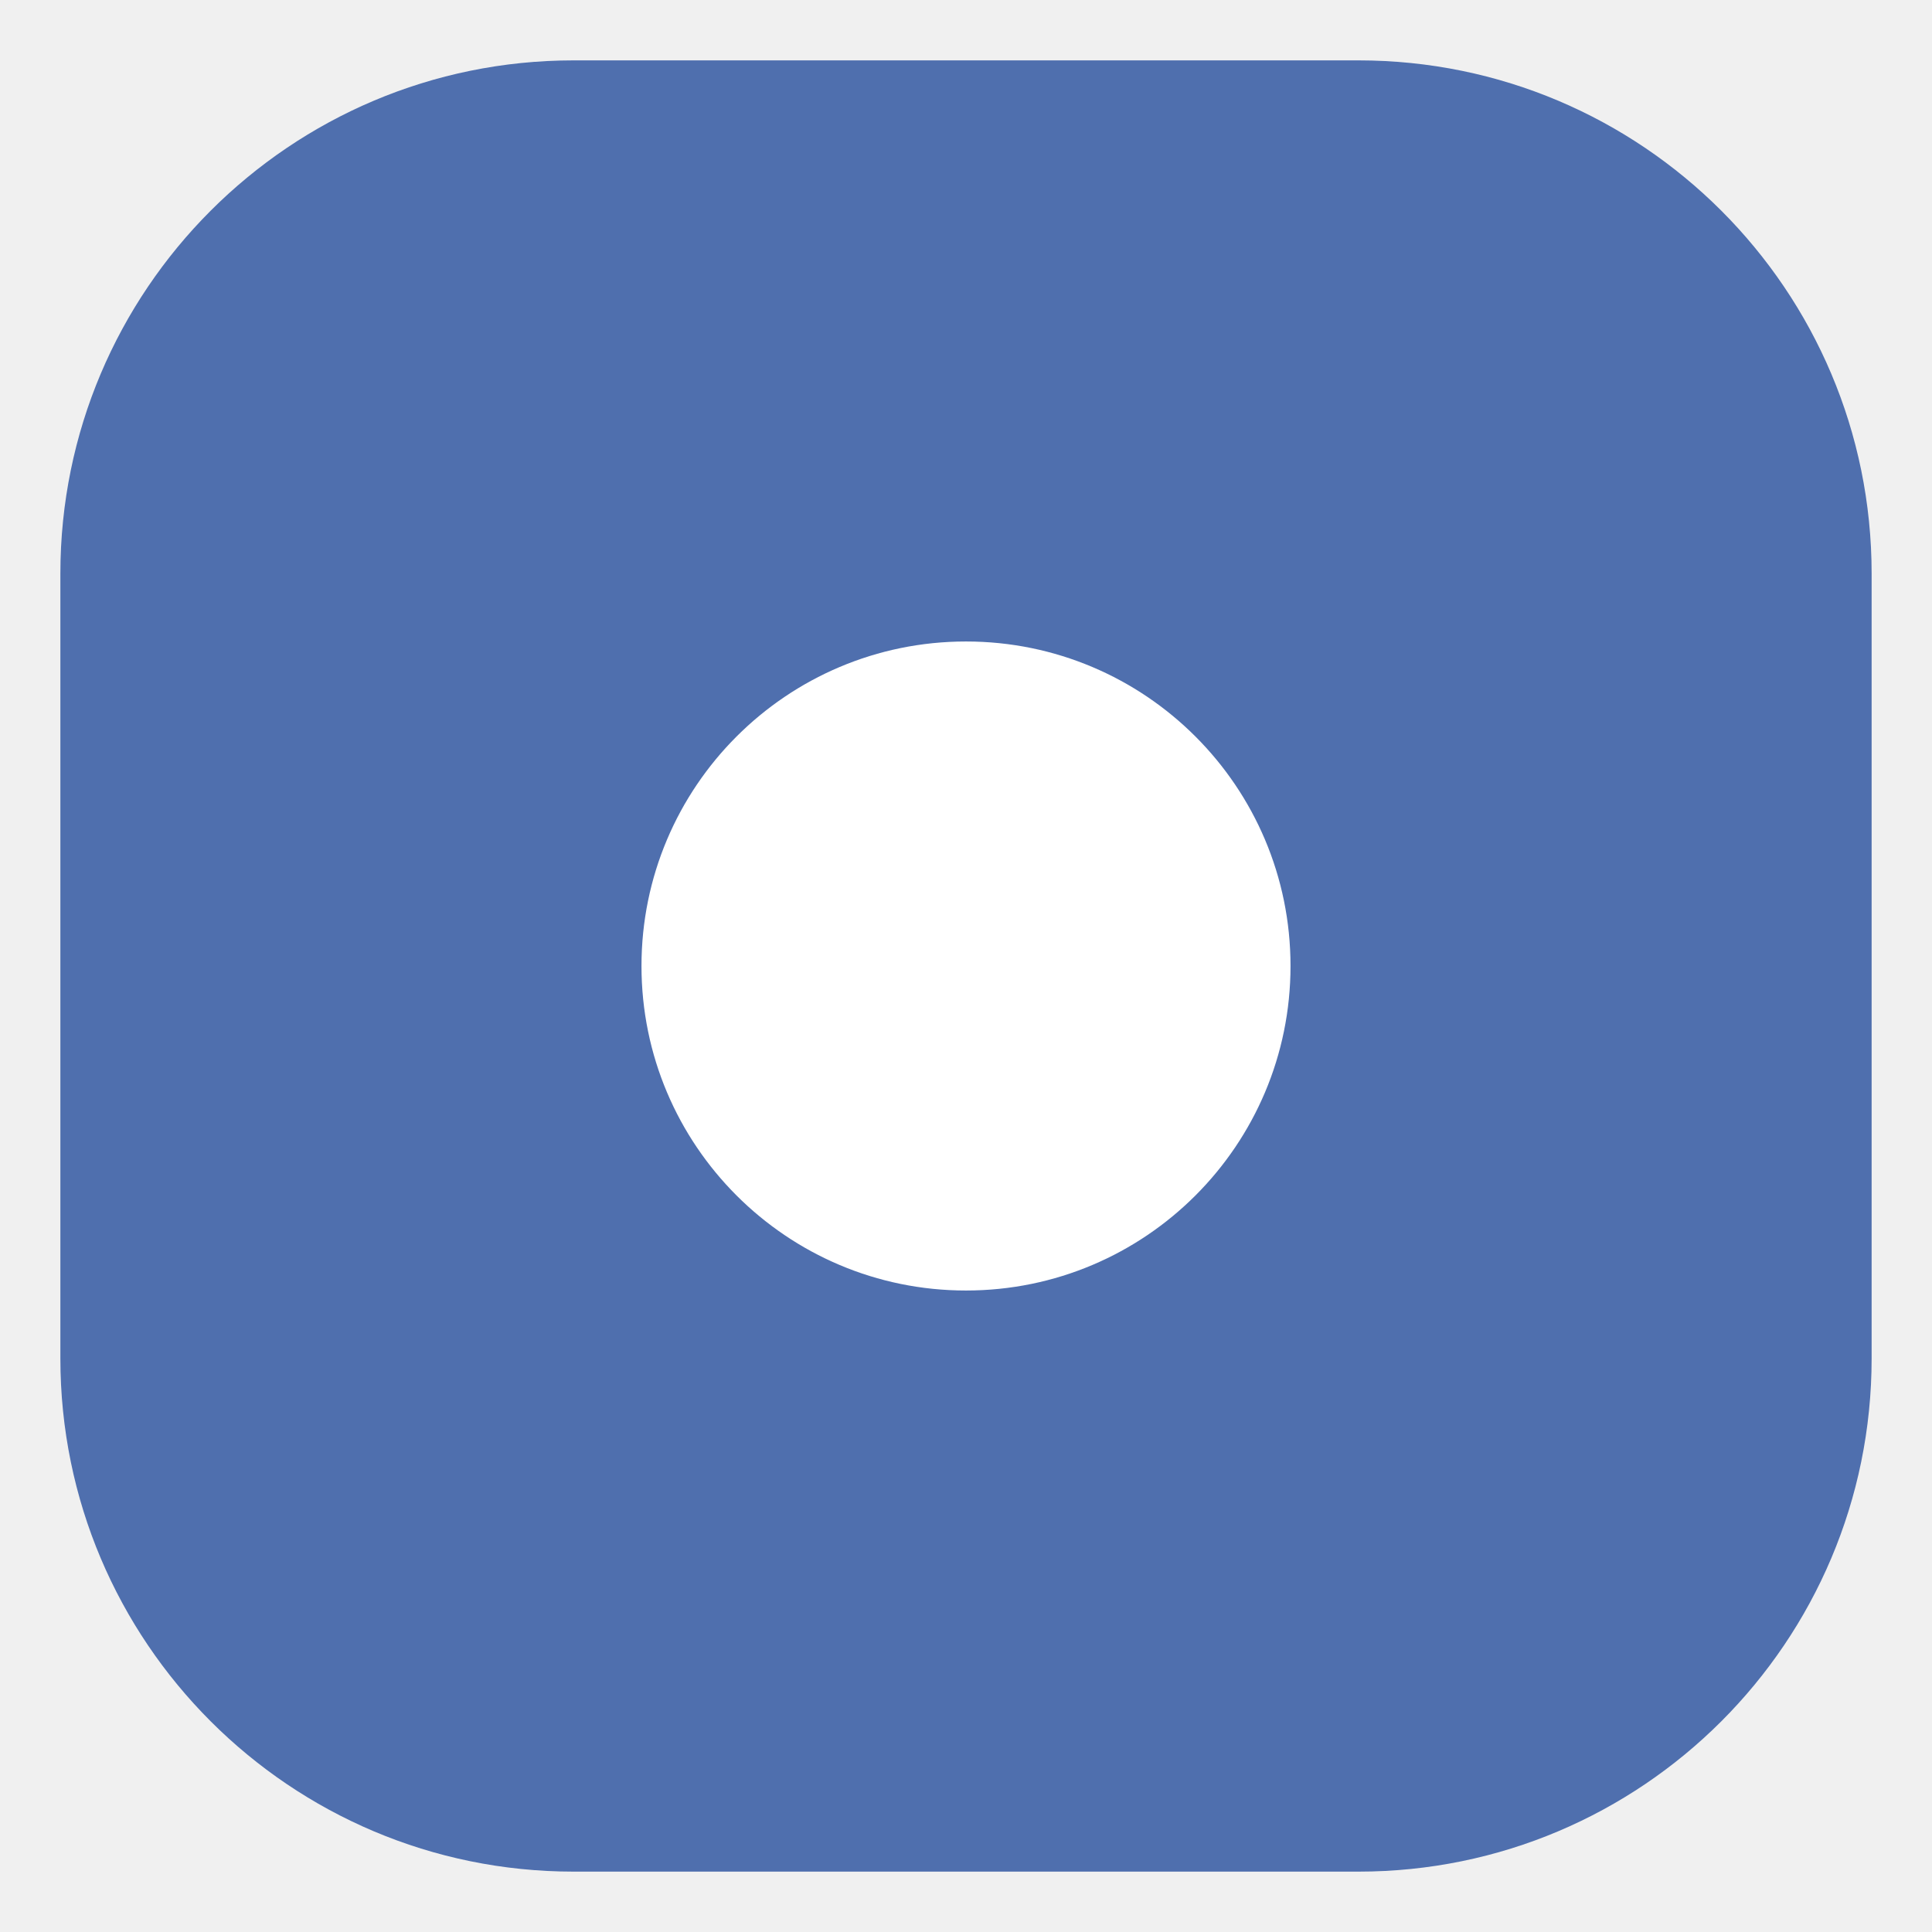
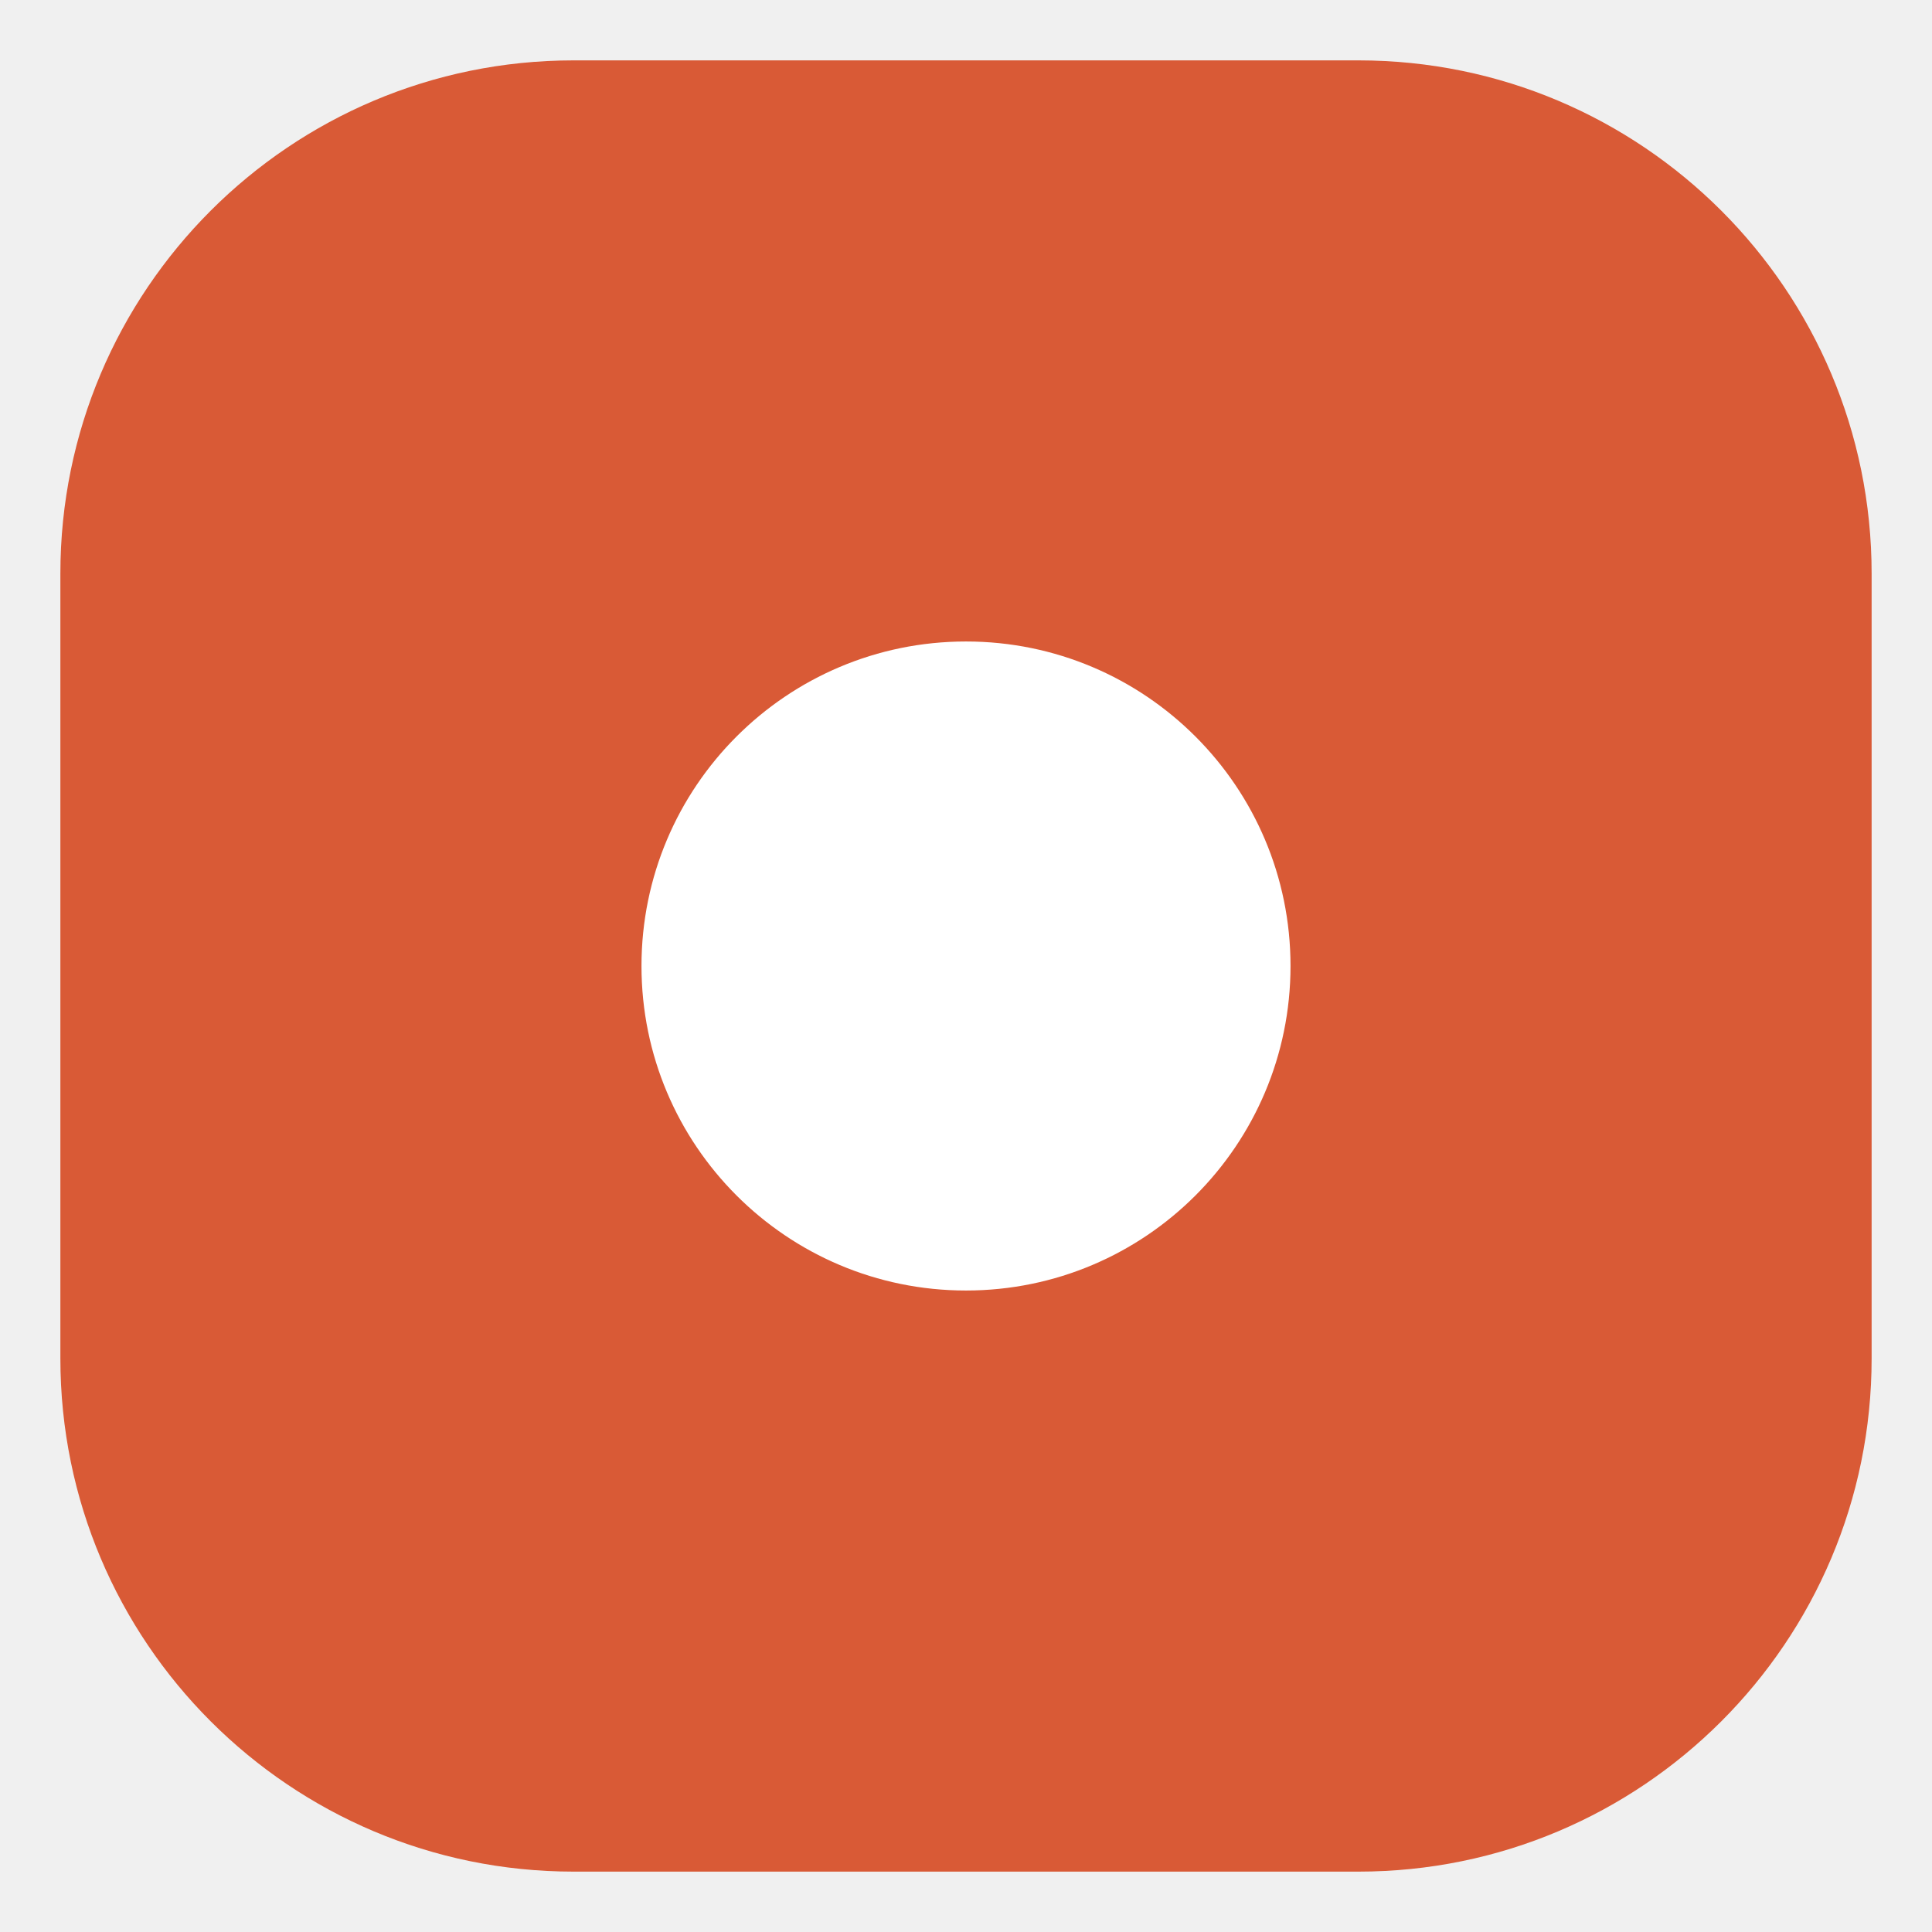
<svg xmlns="http://www.w3.org/2000/svg" width="256" height="256" viewBox="0 0 256 256">
-   <rect x="8" y="8" width="240" height="240" rx="68" fill="#4f6fae" />
+   <rect x="8" y="8" width="240" height="240" rx="68" fill="#d95a36" />
  <circle cx="128" cy="128" r="43" fill="#fff" />
</svg>
